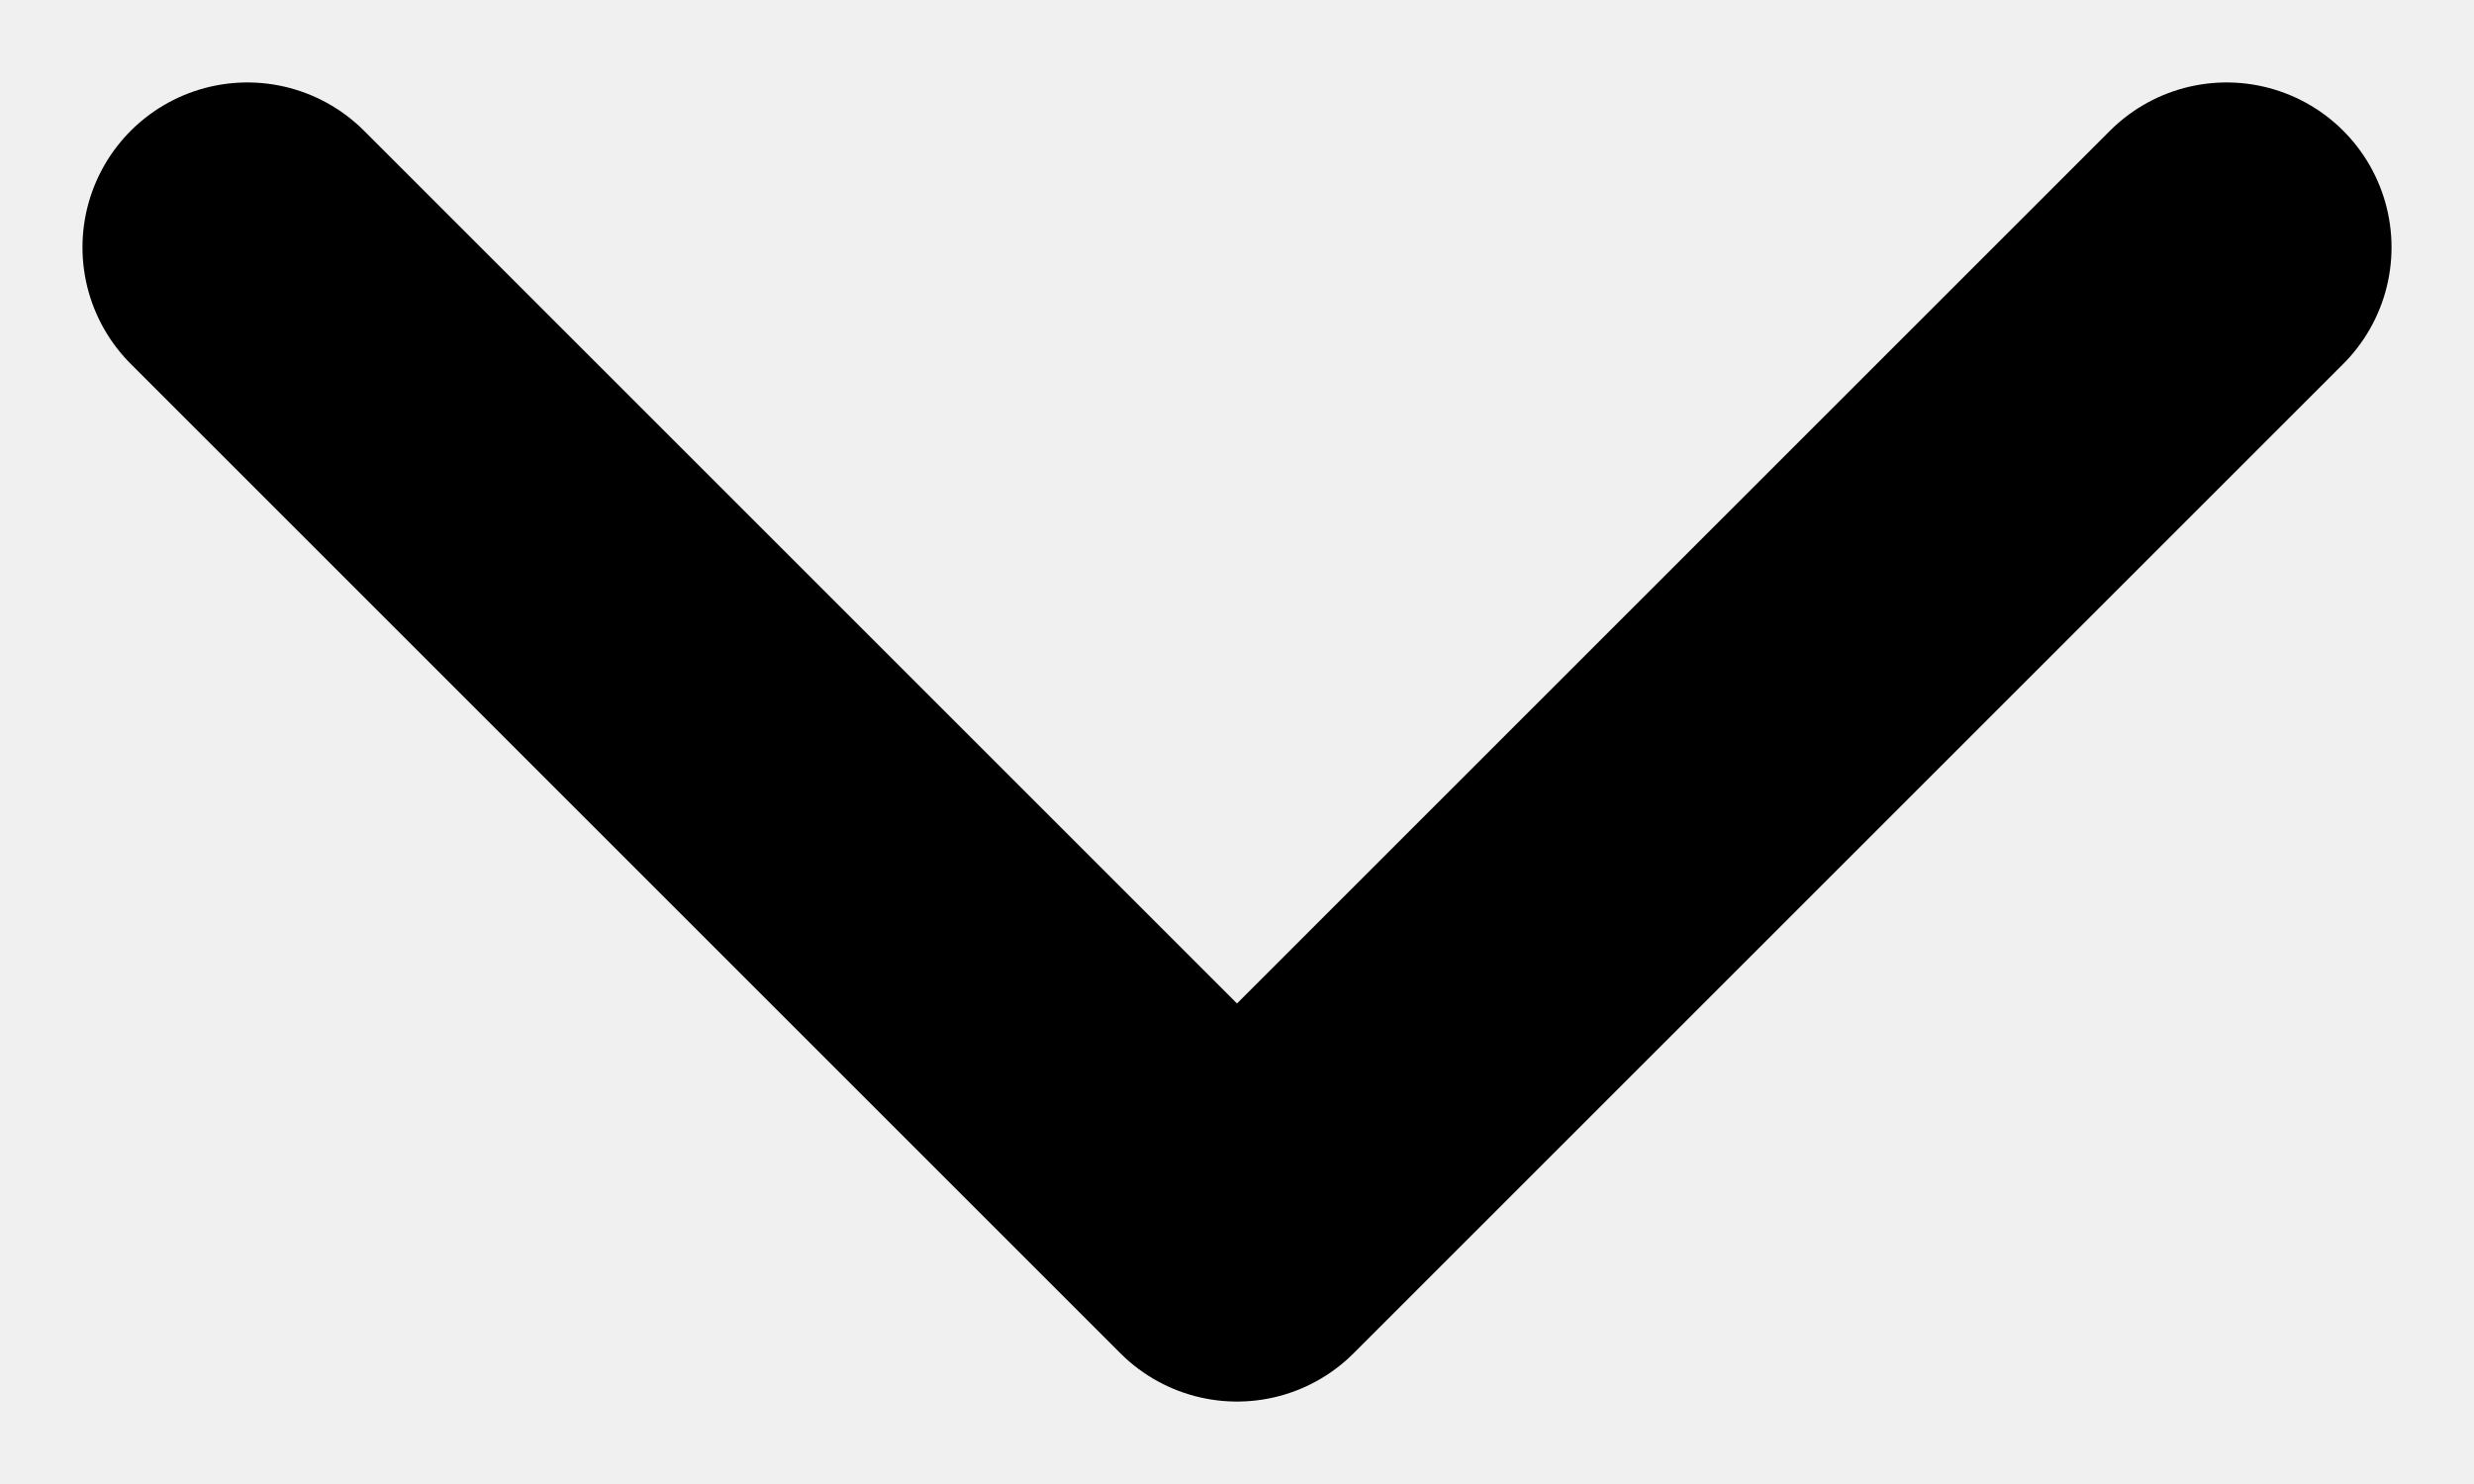
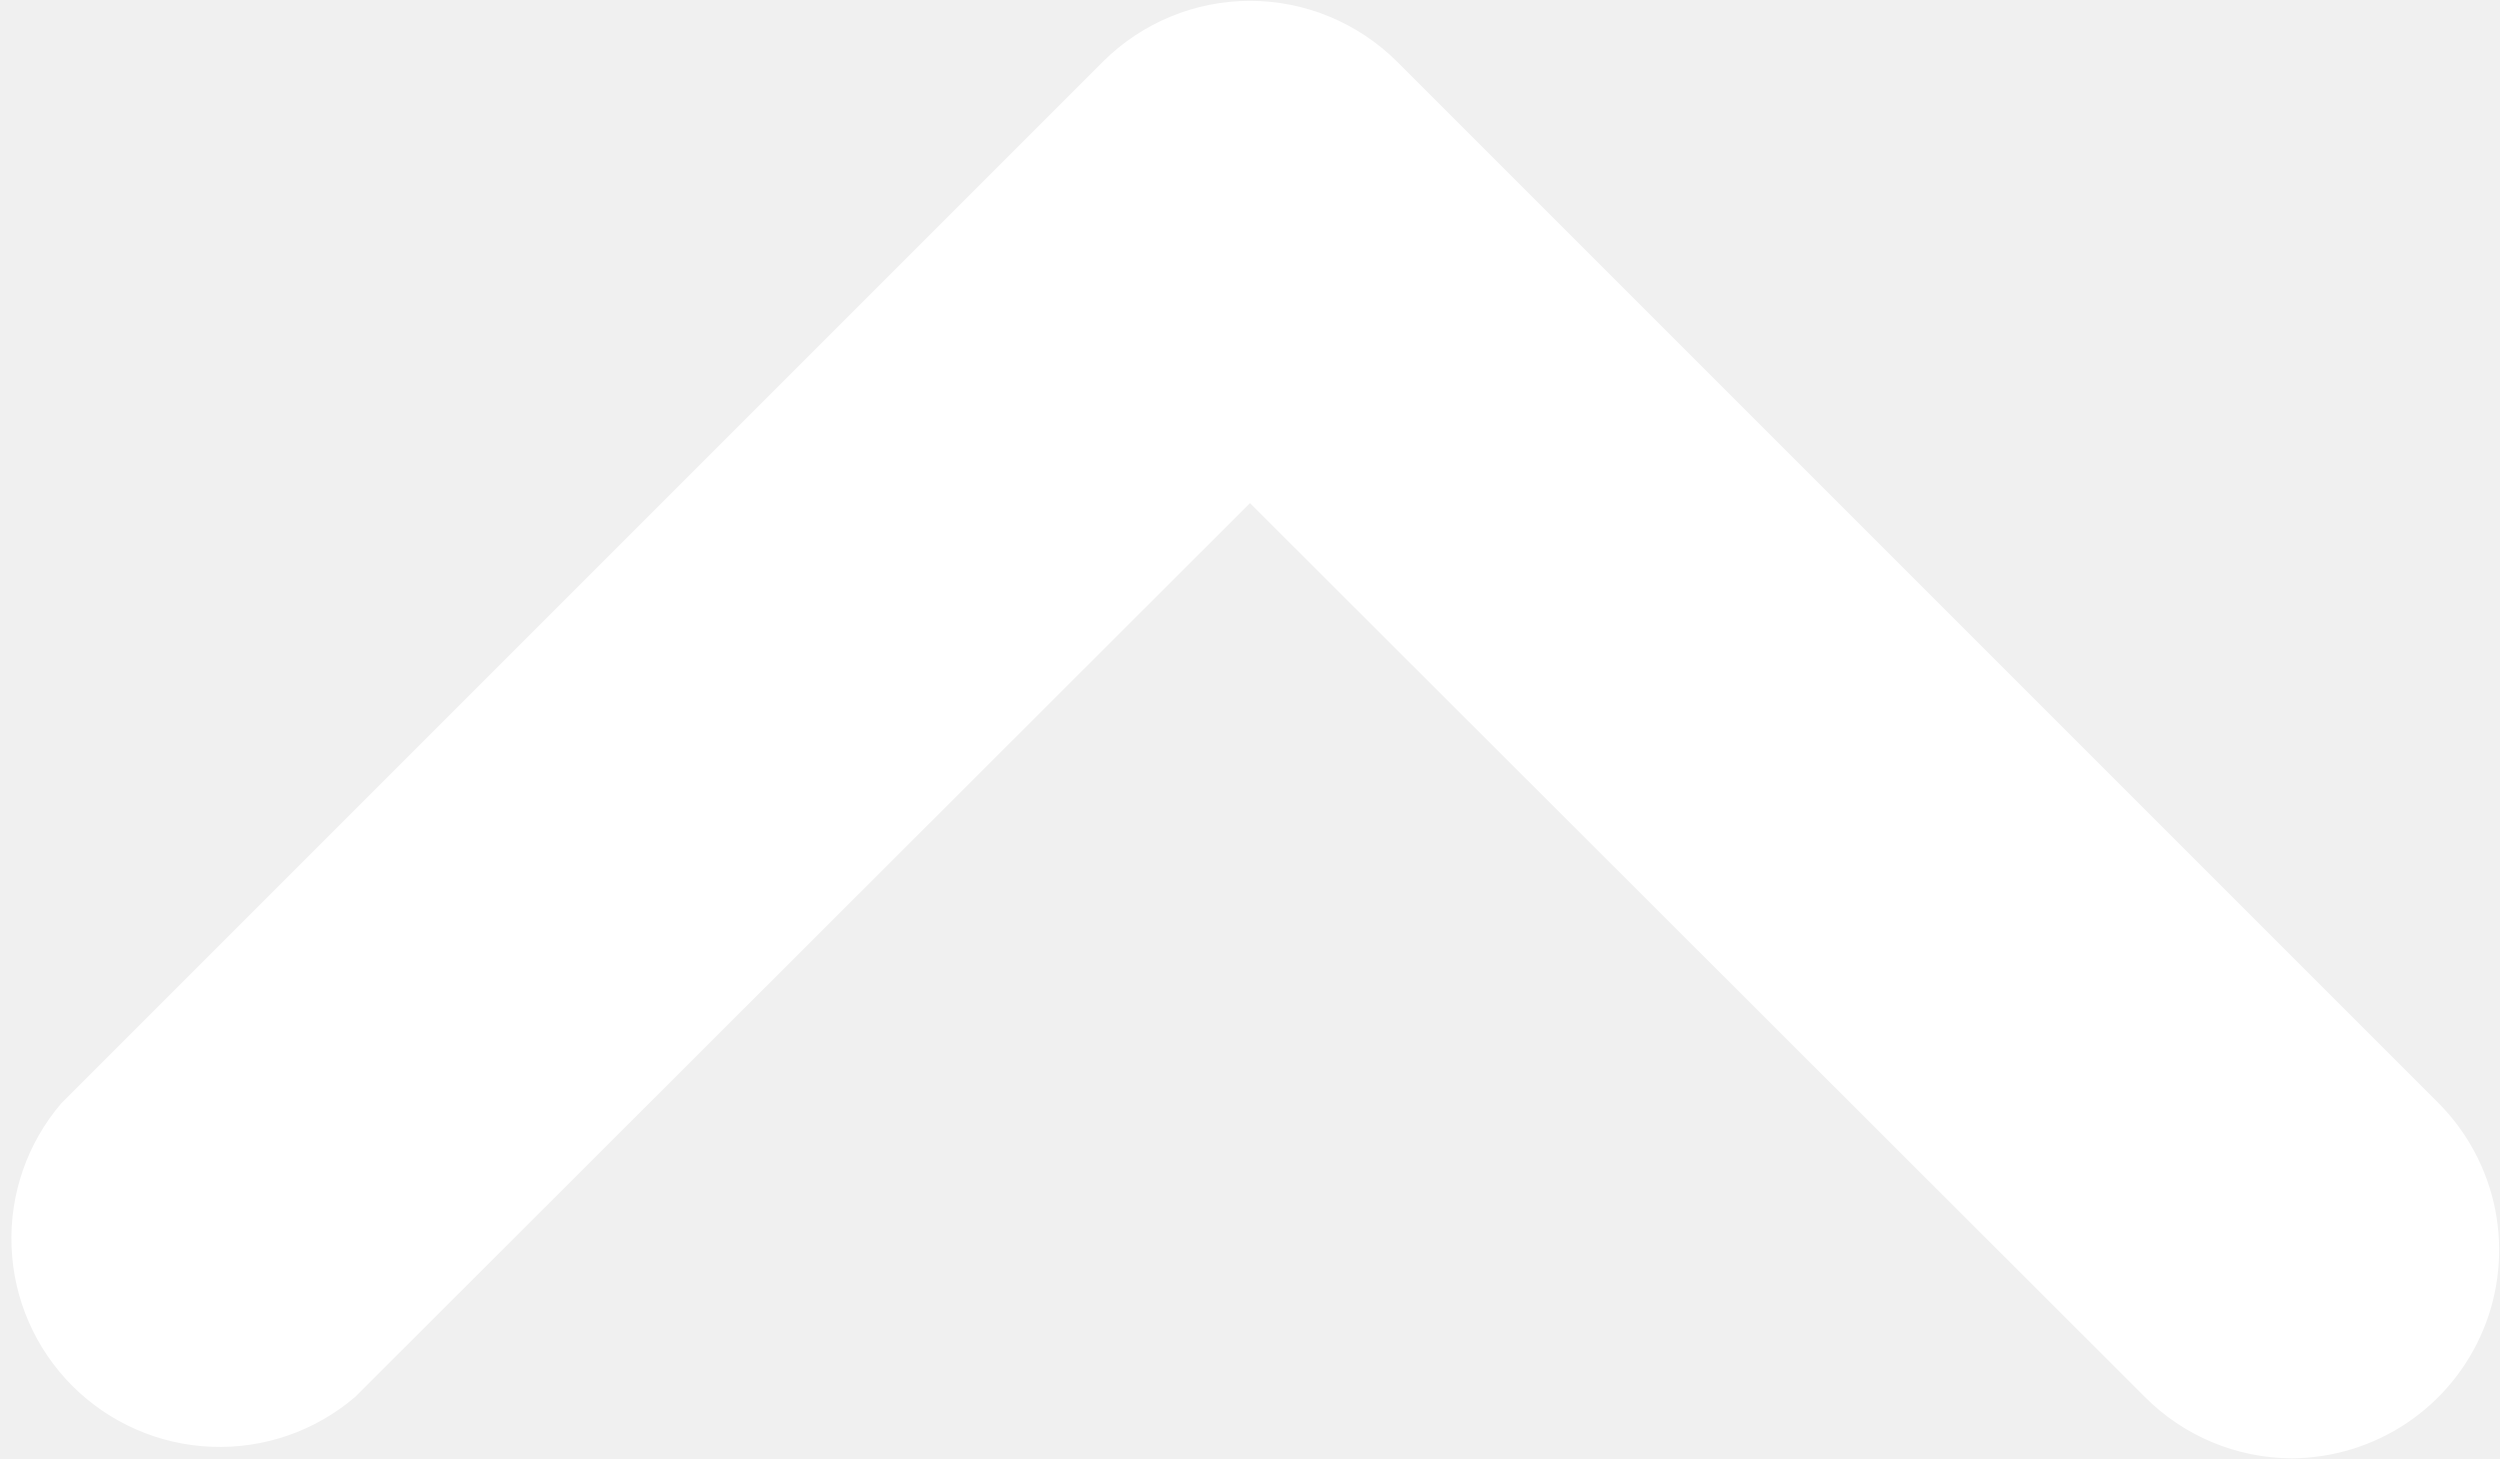
- <svg xmlns="http://www.w3.org/2000/svg" width="15" height="9" viewBox="0 0 15 9" fill="none">
-   <path d="M13.5 1.5L7.5 7.5L1.5 1.5" stroke="black" stroke-width="2" stroke-miterlimit="10" stroke-linecap="round" stroke-linejoin="round" />
+ <svg xmlns="http://www.w3.org/2000/svg" width="24" height="14" viewBox="0 0 24 14" fill="none">
+   <path d="M22 14C21.471 13.998 20.963 13.786 20.59 13.41L12 4.83L3.41 13.41C3.027 13.738 2.535 13.909 2.032 13.889C1.529 13.87 1.051 13.661 0.695 13.305C0.339 12.949 0.13 12.472 0.111 11.968C0.091 11.465 0.262 10.973 0.59 10.59L10.59 0.59C10.965 0.218 11.472 0.008 12 0.008C12.528 0.008 13.035 0.218 13.41 0.59L23.41 10.59C23.688 10.87 23.877 11.225 23.954 11.612C24.03 11.999 23.991 12.4 23.84 12.764C23.689 13.129 23.434 13.44 23.107 13.66C22.779 13.88 22.394 13.998 22 14Z" fill="white" />
</svg>
